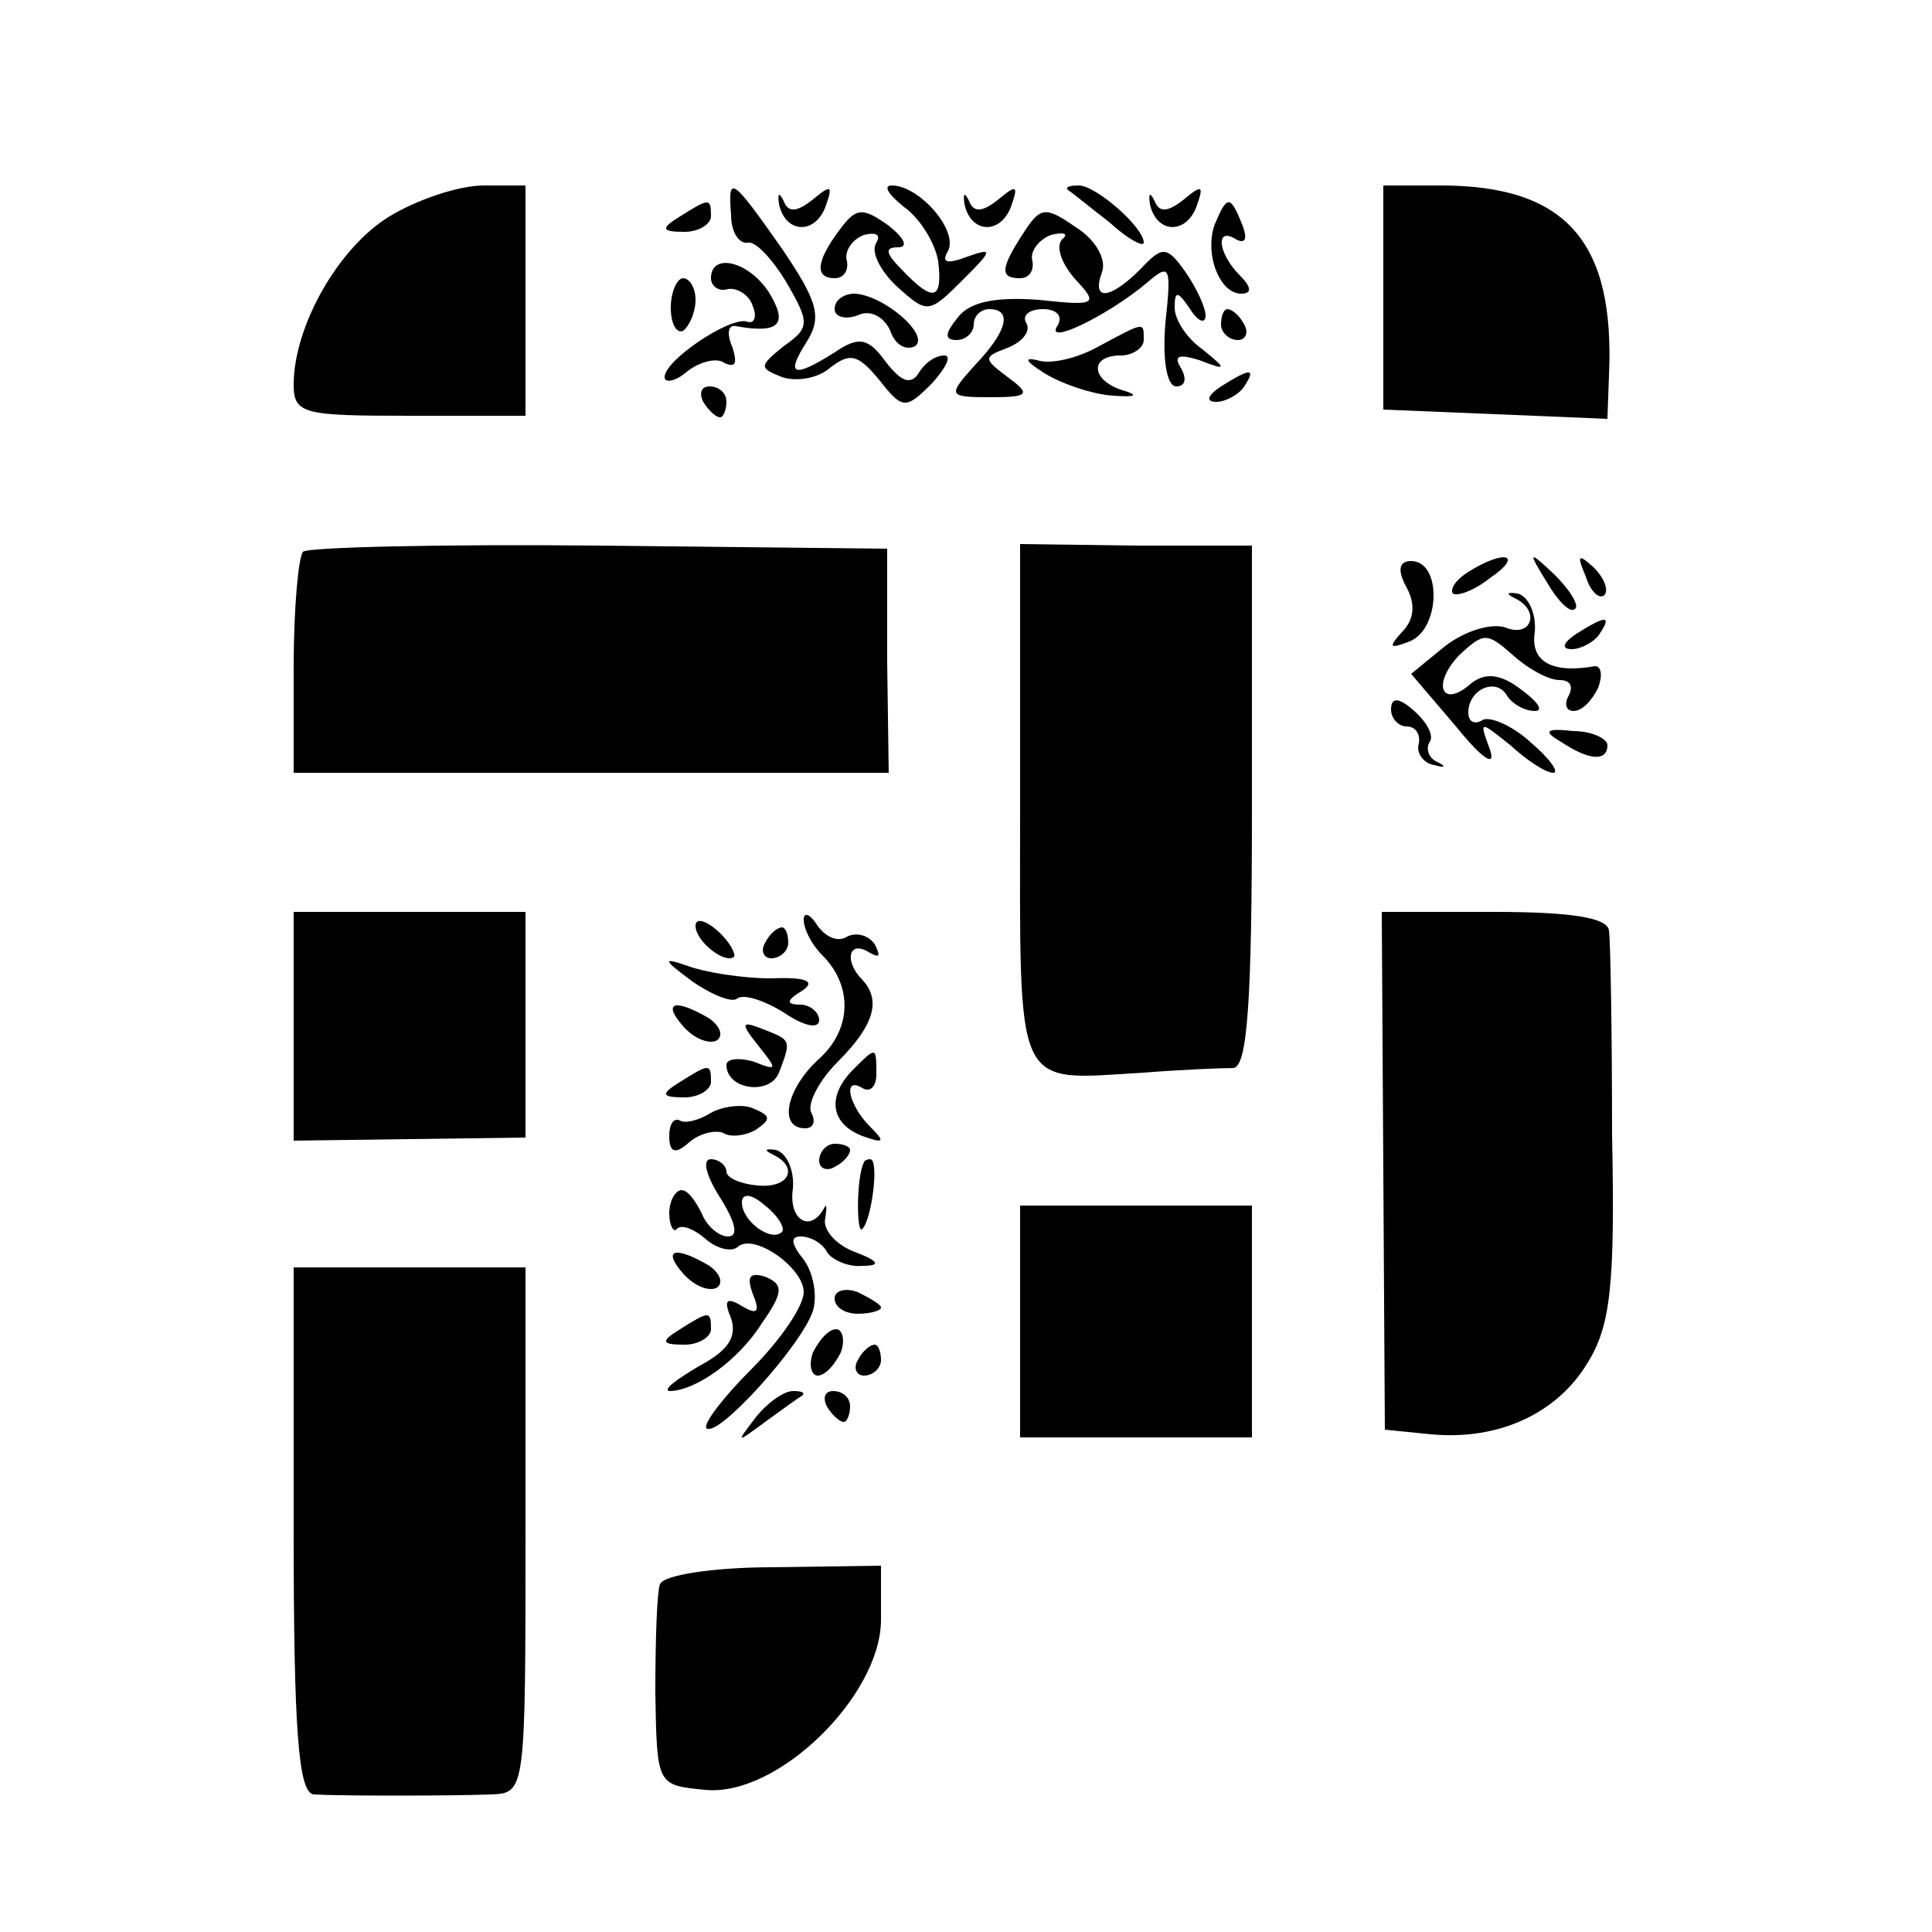
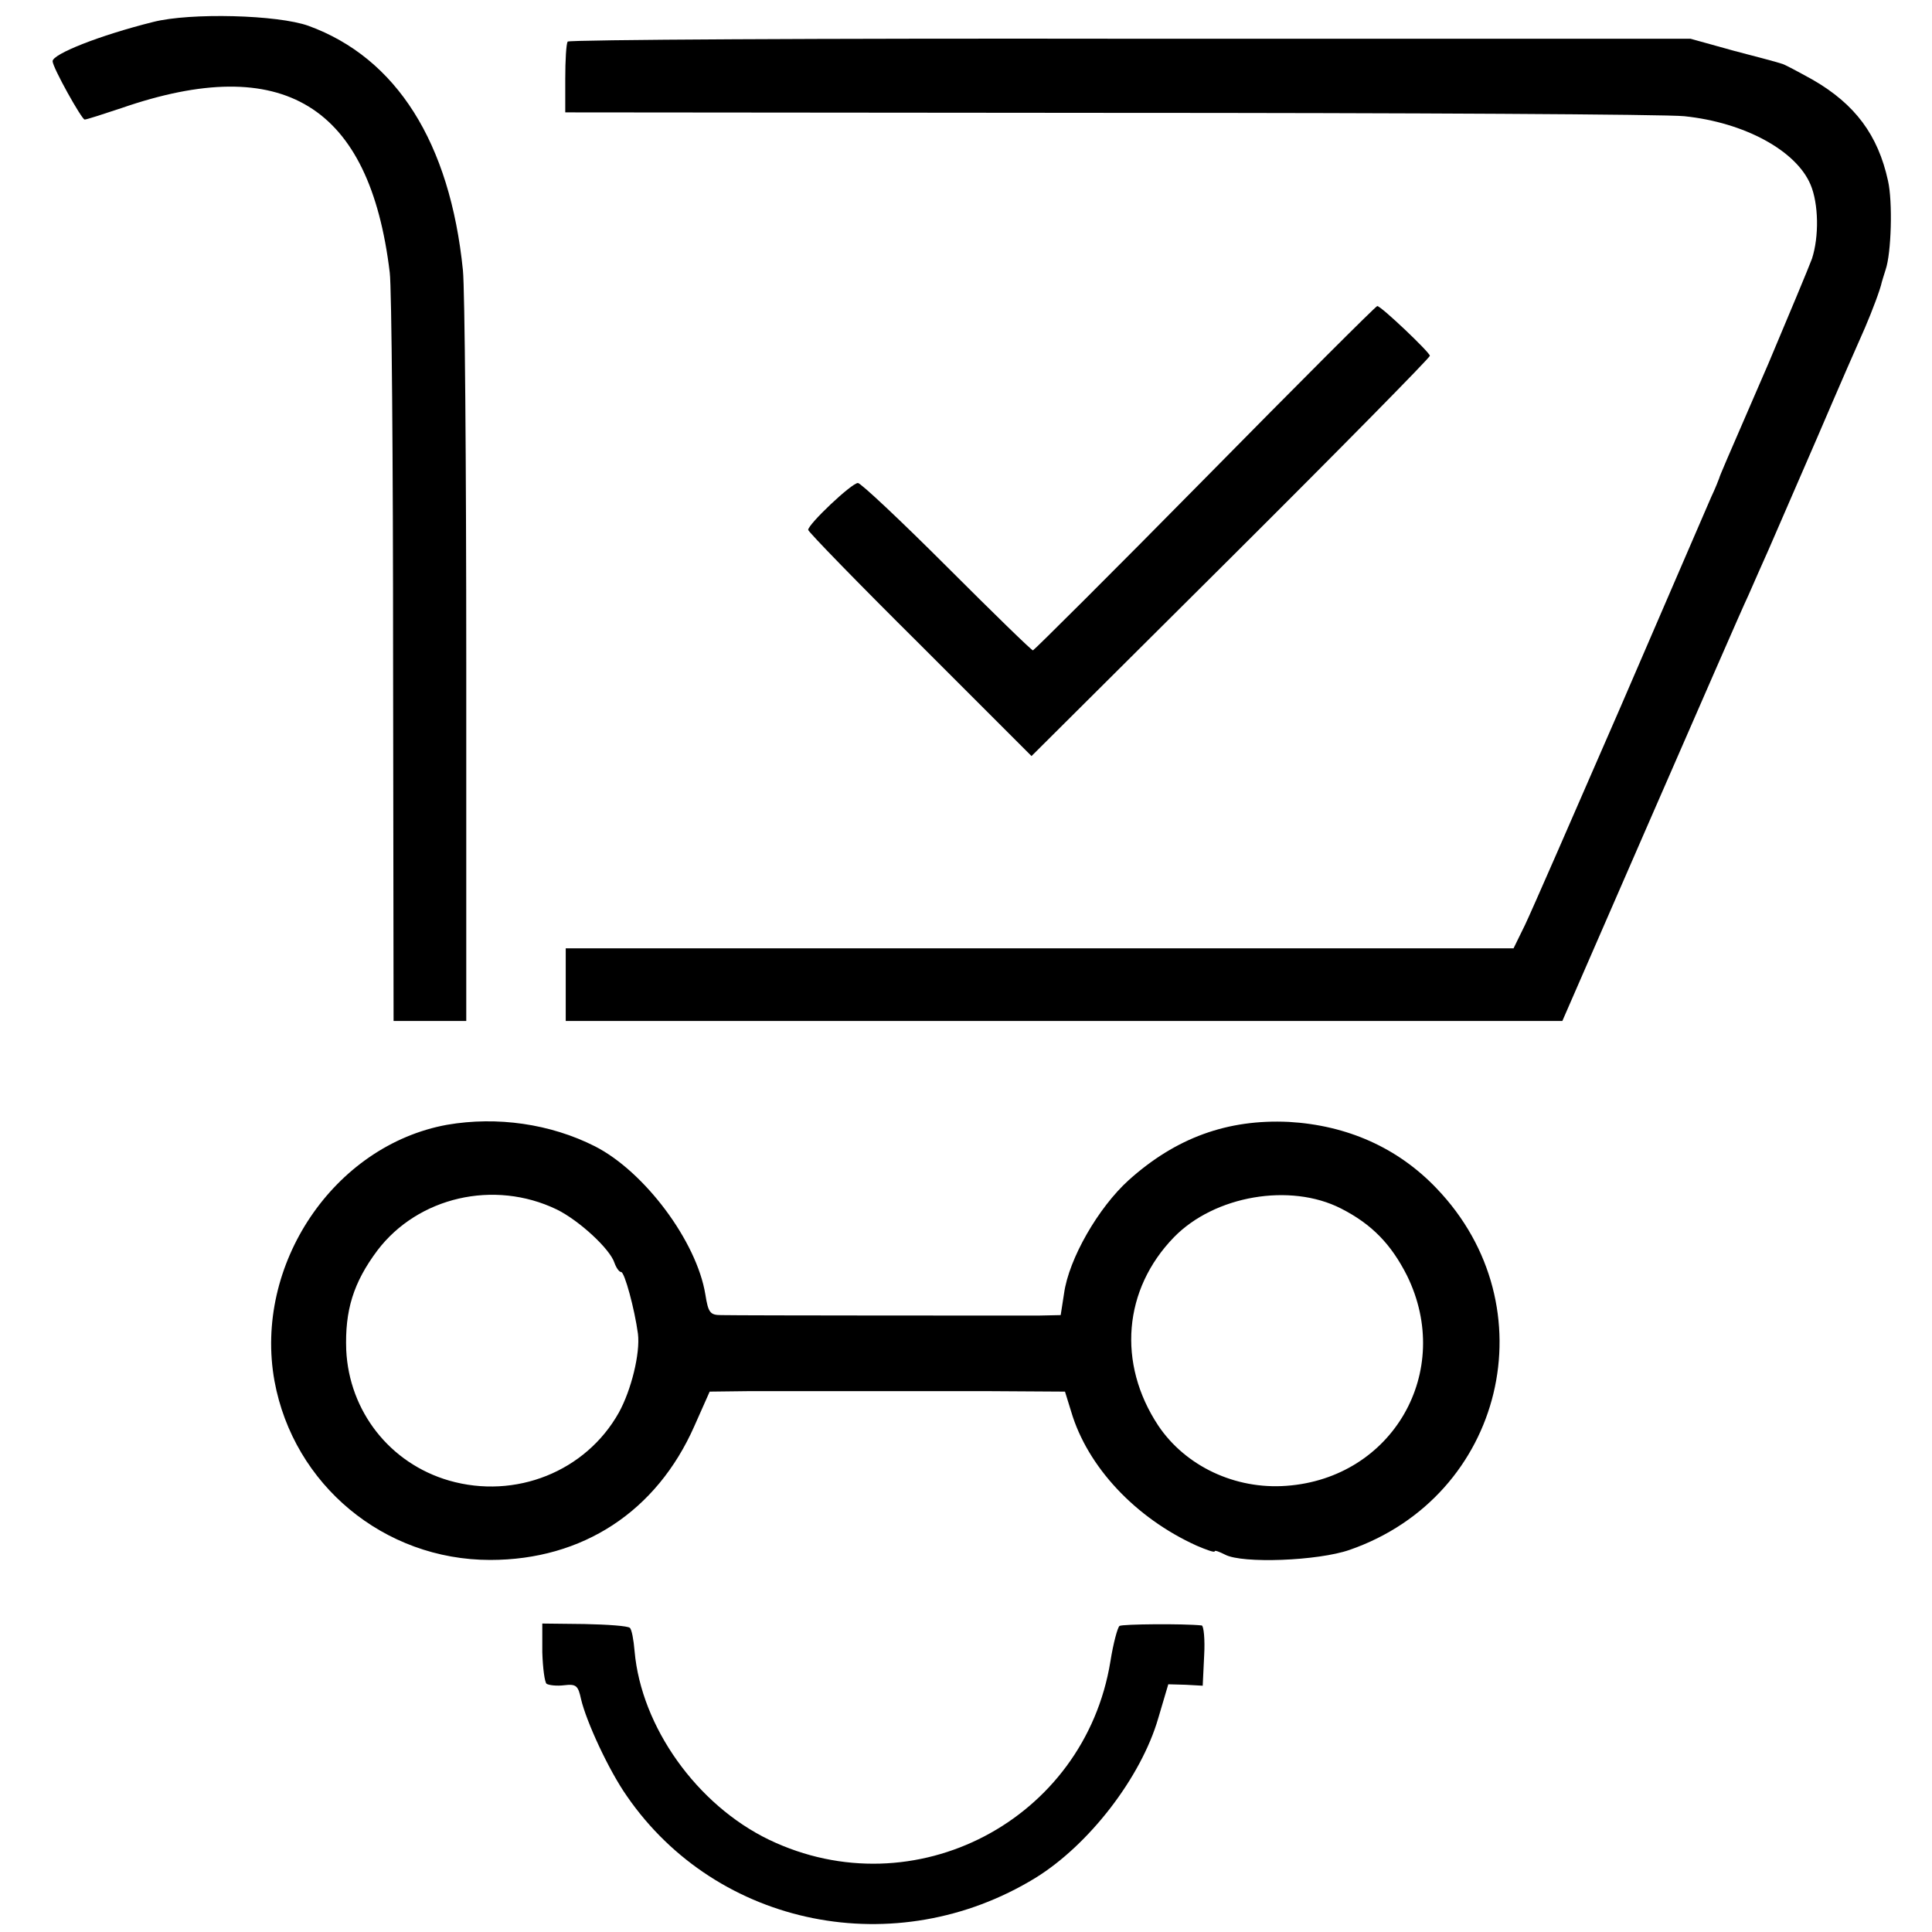
- <svg xmlns="http://www.w3.org/2000/svg" version="1.0" width="125pt" height="125pt" viewBox="0 0 125 125" preserveAspectRatio="xMidYMid meet">
-   <g transform="translate(0,125) scale(0.1,-0.1)" fill="#000000" stroke="none">
-     <path d="M252 1110 c-33 -20 -62 -71 -62 -109 0 -19 7 -20 75 -20 l75 0 0 75 0 74 -27 0 c-16 0 -43 -9 -61 -20z" />
-     <path d="M473 1111 c0 -11 5 -19 11 -18 5 1 16 -11 25 -26 15 -26 15 -29 -2 -41 -16 -13 -16 -14 -1 -20 9 -3 23 -1 31 6 13 10 18 9 32 -8 15 -19 17 -19 34 -2 9 10 13 18 8 18 -6 0 -13 -5 -17 -12 -5 -7 -11 -5 -21 8 -11 15 -17 17 -33 6 -27 -17 -32 -15 -18 7 10 16 7 26 -16 60 -33 47 -35 48 -33 22z" />
-     <path d="M504 1118 c4 -19 23 -20 30 -2 5 14 4 15 -8 5 -10 -8 -16 -9 -19 -1 -3 6 -4 5 -3 -2z" />
-     <path d="M585 1116 c10 -7 20 -23 22 -35 3 -25 -3 -27 -23 -6 -11 11 -12 15 -3 15 7 0 4 6 -6 14 -17 12 -21 12 -32 -3 -15 -20 -16 -31 -3 -31 6 0 9 5 8 11 -2 6 3 14 11 17 8 2 11 0 8 -5 -4 -6 3 -19 14 -29 19 -17 20 -17 42 5 19 19 20 21 3 15 -13 -5 -17 -4 -13 3 8 13 -18 43 -36 43 -6 0 -2 -6 8 -14z" />
-     <path d="M624 1118 c4 -19 23 -20 30 -2 5 14 4 15 -8 5 -10 -8 -16 -9 -19 -1 -3 6 -4 5 -3 -2z" />
-     <path d="M691 1127 c2 -1 14 -11 27 -21 12 -11 22 -16 22 -13 0 10 -31 37 -42 37 -6 0 -9 -1 -7 -3z" />
-     <path d="M744 1118 c4 -19 23 -20 30 -2 5 14 4 15 -8 5 -10 -8 -16 -9 -19 -1 -3 6 -4 5 -3 -2z" />
-     <path d="M895 1057 l0 -72 73 -3 72 -3 1 28 c4 87 -28 123 -109 123 l-37 0 0 -73z" />
-     <path d="M440 1110 c-13 -8 -12 -10 3 -10 9 0 17 5 17 10 0 12 -1 12 -20 0z" />
-     <path d="M662 1099 c-15 -23 -15 -29 -2 -29 6 0 9 5 8 11 -2 6 4 14 12 17 8 2 12 1 7 -3 -4 -5 0 -16 9 -26 15 -16 13 -17 -24 -13 -27 2 -44 -1 -52 -11 -9 -11 -9 -15 -1 -15 6 0 11 5 11 10 0 6 5 10 10 10 15 0 12 -14 -9 -36 -18 -20 -18 -21 10 -21 25 0 26 2 11 13 -16 12 -16 13 0 19 10 4 15 11 12 16 -3 5 2 9 11 9 9 0 13 -5 9 -11 -8 -13 33 7 58 28 15 13 16 11 12 -26 -2 -24 1 -41 7 -41 6 0 7 5 3 12 -5 8 -1 9 12 5 18 -7 18 -6 2 7 -10 7 -18 19 -18 27 0 11 2 11 10 -1 5 -8 10 -10 10 -4 0 5 -6 18 -13 28 -12 17 -15 17 -29 2 -20 -20 -32 -21 -25 -2 3 8 -4 21 -17 29 -20 14 -23 13 -34 -4z" />
-     <path d="M786 1105 c-7 -19 3 -45 17 -45 7 0 7 4 -1 12 -14 14 -16 32 -2 23 6 -3 7 1 4 9 -8 20 -10 20 -18 1z" />
-     <path d="M460 1070 c0 -5 5 -9 11 -7 6 1 14 -4 16 -11 3 -7 1 -12 -4 -10 -11 3 -53 -25 -53 -36 0 -4 7 -3 15 4 8 6 19 9 24 5 7 -3 8 0 5 10 -4 9 -3 15 2 14 28 -5 34 1 22 21 -13 21 -38 27 -38 10z" />
-     <path d="M434 1051 c0 -11 4 -17 8 -15 4 3 8 12 8 20 0 8 -4 14 -8 14 -4 0 -8 -9 -8 -19z" />
-     <path d="M540 1050 c0 -5 7 -7 15 -4 8 4 17 -1 21 -10 3 -9 10 -13 16 -10 10 7 -20 33 -39 34 -7 0 -13 -4 -13 -10z" />
-     <path d="M790 1040 c0 -5 5 -10 11 -10 5 0 7 5 4 10 -3 6 -8 10 -11 10 -2 0 -4 -4 -4 -10z" />
-     <path d="M711 1026 c-14 -8 -32 -12 -40 -9 -9 2 -7 -1 4 -8 11 -7 31 -14 45 -15 14 -1 17 0 8 3 -22 6 -24 23 -3 23 8 0 15 5 15 10 0 12 1 12 -29 -4z" />
-     <path d="M790 1000 c-9 -6 -10 -10 -3 -10 6 0 15 5 18 10 8 12 4 12 -15 0z" />
-     <path d="M455 990 c3 -5 8 -10 11 -10 2 0 4 5 4 10 0 6 -5 10 -11 10 -5 0 -7 -4 -4 -10z" />
-     <path d="M196 893 c-3 -4 -6 -37 -6 -75 l0 -68 193 0 192 0 -1 72 0 73 -186 2 c-102 1 -189 -1 -192 -4z" />
-     <path d="M660 730 c0 -189 -5 -179 80 -174 25 2 51 3 58 3 9 1 12 42 12 169 l0 169 -75 0 -75 1 0 -168z" />
-     <path d="M910 870 c6 -11 5 -21 -3 -29 -9 -10 -8 -11 5 -6 20 8 21 52 1 52 -8 0 -9 -6 -3 -17z" />
-     <path d="M950 880 c-8 -5 -12 -11 -10 -14 3 -2 14 2 24 10 22 15 10 19 -14 4z" />
-     <path d="M1001 873 c7 -12 15 -20 18 -17 3 2 -3 12 -13 22 -17 16 -18 16 -5 -5z" />
-     <path d="M1026 877 c3 -10 9 -15 12 -12 3 3 0 11 -7 18 -10 9 -11 8 -5 -6z" />
-     <path d="M980 863 c17 -8 11 -26 -6 -19 -9 3 -26 -2 -39 -12 l-22 -18 29 -34 c17 -21 26 -27 22 -15 -7 19 -7 19 13 3 11 -10 23 -18 28 -18 4 0 -2 9 -15 20 -12 11 -27 17 -31 14 -5 -3 -9 -1 -9 5 0 15 18 23 25 11 3 -5 11 -10 18 -10 6 0 2 6 -9 14 -13 10 -23 11 -32 4 -19 -17 -26 -1 -8 18 16 15 18 15 35 0 10 -9 23 -16 30 -16 7 0 9 -4 6 -10 -3 -5 -2 -10 3 -10 6 0 12 7 16 15 3 8 2 14 -2 14 -28 -5 -42 3 -39 22 1 12 -4 23 -11 25 -7 1 -8 0 -2 -3z" />
-     <path d="M1020 840 c-9 -6 -10 -10 -3 -10 6 0 15 5 18 10 8 12 4 12 -15 0z" />
-     <path d="M900 791 c0 -6 5 -11 10 -11 6 0 9 -5 8 -11 -2 -6 3 -13 10 -14 7 -2 8 -1 2 2 -5 2 -8 8 -5 13 3 4 -2 13 -10 20 -10 9 -15 9 -15 1z" />
-     <path d="M1010 770 c18 -12 30 -13 30 -2 0 4 -10 9 -22 9 -18 2 -20 0 -8 -7z" />
-     <path d="M190 586 l0 -74 75 1 75 1 0 73 0 73 -75 0 -75 0 0 -74z" />
-     <path d="M450 651 c0 -10 19 -25 25 -20 1 2 -3 10 -11 17 -8 7 -14 8 -14 3z" />
-     <path d="M520 655 c0 -6 5 -16 12 -23 20 -20 19 -48 -2 -67 -21 -19 -27 -45 -9 -45 5 0 7 4 4 10 -3 5 4 20 17 33 24 24 28 40 16 53 -12 12 -9 26 4 18 7 -4 8 -3 4 5 -4 6 -12 8 -18 5 -6 -4 -14 0 -19 7 -5 8 -9 9 -9 4z" />
-     <path d="M895 493 l1 -168 30 -3 c43 -4 81 13 101 46 15 24 18 50 16 148 0 65 -1 125 -2 132 -1 8 -23 12 -74 12 l-73 0 1 -167z" />
-     <path d="M495 640 c-3 -5 -1 -10 4 -10 6 0 11 5 11 10 0 6 -2 10 -4 10 -3 0 -8 -4 -11 -10z" />
-     <path d="M448 615 c13 -9 26 -14 29 -11 4 3 17 -1 30 -9 13 -9 23 -11 23 -5 0 5 -6 10 -12 10 -10 0 -9 3 1 9 9 6 3 9 -20 8 -19 0 -43 4 -54 8 -17 6 -16 4 3 -10z" />
-     <path d="M442 586 c7 -8 17 -12 22 -9 4 3 2 9 -5 14 -22 13 -31 11 -17 -5z" />
-     <path d="M491 573 c12 -15 12 -16 -3 -10 -10 3 -18 2 -18 -2 0 -16 28 -20 34 -5 8 21 8 21 -10 28 -15 6 -15 4 -3 -11z" />
-     <path d="M552 558 c-17 -17 -15 -35 6 -43 14 -5 15 -4 5 6 -14 14 -18 33 -5 25 5 -3 9 1 9 9 0 18 0 18 -15 3z" />
-     <path d="M440 550 c-13 -8 -12 -10 3 -10 9 0 17 5 17 10 0 12 -1 12 -20 0z" />
-     <path d="M460 530 c-8 -5 -17 -7 -20 -5 -4 2 -7 -2 -7 -10 0 -11 4 -12 13 -4 7 6 17 8 22 6 4 -3 14 -2 21 2 10 7 10 9 -2 14 -7 3 -20 1 -27 -3z" />
-     <path d="M500 503 c17 -8 11 -22 -10 -20 -11 1 -20 5 -20 9 0 4 -5 8 -10 8 -6 0 -3 -11 6 -25 10 -16 12 -25 5 -25 -6 0 -14 7 -17 15 -4 8 -9 15 -13 15 -4 0 -8 -7 -8 -15 0 -8 3 -13 5 -10 3 3 11 0 19 -7 7 -6 16 -8 20 -5 10 10 43 -13 43 -29 0 -9 -15 -31 -34 -50 -18 -18 -31 -35 -29 -38 7 -7 62 54 69 76 3 10 0 25 -6 33 -8 10 -9 15 -2 15 6 0 14 -4 17 -10 3 -5 14 -10 23 -9 12 0 11 3 -5 9 -13 5 -21 15 -19 22 1 7 1 10 -1 6 -9 -16 -23 -7 -20 13 1 12 -4 23 -11 25 -7 1 -8 0 -2 -3z m6 -50 c-7 -7 -26 7 -26 19 0 6 6 6 15 -2 9 -7 13 -15 11 -17z" />
-     <path d="M530 499 c0 -5 5 -7 10 -4 6 3 10 8 10 11 0 2 -4 4 -10 4 -5 0 -10 -5 -10 -11z" />
-     <path d="M559 498 c-5 -9 -5 -48 -1 -43 6 6 11 45 5 45 -2 0 -4 -1 -4 -2z" />
-     <path d="M660 395 l0 -75 75 0 75 0 0 75 0 75 -75 0 -75 0 0 -75z" />
-     <path d="M442 426 c7 -8 17 -12 22 -9 4 3 2 9 -5 14 -22 13 -31 11 -17 -5z" />
-     <path d="M190 260 c0 -129 3 -170 13 -171 17 -1 87 -1 115 0 22 1 22 2 22 171 l0 170 -75 0 -75 0 0 -170z" />
-     <path d="M487 413 c5 -12 3 -14 -7 -8 -10 6 -12 4 -7 -8 4 -12 -2 -21 -21 -31 -15 -9 -23 -15 -19 -16 17 0 45 20 60 44 14 20 14 25 2 30 -10 3 -12 0 -8 -11z" />
-     <path d="M540 410 c0 -6 7 -10 15 -10 8 0 15 2 15 4 0 2 -7 6 -15 10 -8 3 -15 1 -15 -4z" />
-     <path d="M440 390 c-13 -8 -12 -10 3 -10 9 0 17 5 17 10 0 12 -1 12 -20 0z" />
-     <path d="M526 375 c-3 -8 -1 -15 3 -15 5 0 11 7 15 15 3 8 1 15 -3 15 -5 0 -11 -7 -15 -15z" />
-     <path d="M555 370 c-3 -5 -1 -10 4 -10 6 0 11 5 11 10 0 6 -2 10 -4 10 -3 0 -8 -4 -11 -10z" />
-     <path d="M489 333 c-13 -17 -13 -17 6 -3 11 8 22 16 24 17 2 2 0 3 -6 3 -6 0 -17 -8 -24 -17z" />
-     <path d="M535 340 c3 -5 8 -10 11 -10 2 0 4 5 4 10 0 6 -5 10 -11 10 -5 0 -7 -4 -4 -10z" />
-     <path d="M427 225 c-2 -5 -3 -37 -3 -70 1 -60 1 -60 32 -63 47 -5 114 61 114 110 l0 35 -70 -1 c-38 0 -71 -5 -73 -11z" />
+ <svg xmlns="http://www.w3.org/2000/svg" version="1.0" width="404pt" height="404pt" viewBox="0 0 404 404" preserveAspectRatio="xMidYMid meet">
+   <g transform="translate(0,404) scale(0.1,-0.1)" fill="#000000" stroke="none">
+     <path d="M320 3994 c-112 -28 -210 -67 -210 -82 0 -13 61 -122 67 -122 4 0 38 11 77 24 338 117 519 6 561 -344 4 -30 7 -394 7 -810 l1 -755 76 0 76 0 0 750 c0 413 -3 782 -7 820 -27 267 -139 444 -323 511 -64 23 -247 28 -325 8z" />
+     <path d="M1187 3953 c-3 -5 -5 -39 -5 -78 l0 -70 1136 -1 c626 0 1167 -3 1204 -7 126 -13 234 -72 264 -143 17 -40 18 -109 3 -155 -7 -19 -48 -117 -91 -219 -95 -219 -101 -233 -103 -240 -1 -3 -8 -21 -17 -40 -8 -19 -94 -217 -190 -440 -97 -223 -186 -427 -199 -454 l-24 -49 -991 0 -991 0 0 -76 0 -76 1042 0 1042 0 183 420 c101 231 193 443 206 470 12 28 31 70 42 95 11 25 57 131 102 235 45 105 90 208 100 230 15 35 32 80 35 95 1 3 4 14 8 26 12 35 15 142 5 186 -21 96 -69 160 -157 211 -31 17 -60 33 -66 34 -5 2 -50 14 -100 27 l-90 25 -1172 0 c-644 1 -1174 -2 -1176 -6z" />
+     <path d="M2520 3040 c-195 -198 -357 -359 -360 -360 -3 0 -84 79 -180 175 -96 96 -180 175 -186 175 -13 0 -104 -86 -104 -98 0 -4 105 -112 234 -240 l233 -233 417 415 c229 228 416 418 416 422 0 7 -102 104 -110 104 -3 0 -165 -162 -360 -360z" />
+     <path d="M935 1688 c-237 -43 -405 -293 -361 -536 40 -217 229 -374 451 -374 193 0 348 101 427 280 l32 72 83 1 c46 0 139 0 208 0 69 0 199 0 288 0 l164 -1 13 -42 c34 -115 134 -222 262 -280 21 -9 38 -15 38 -12 0 3 10 -1 22 -7 36 -19 194 -13 260 10 323 112 419 509 182 756 -81 85 -187 132 -309 139 -128 6 -236 -33 -335 -122 -63 -57 -125 -164 -135 -237 l-7 -45 -47 -1 c-49 0 -617 0 -663 1 -23 0 -27 5 -33 43 -18 111 -127 257 -231 310 -93 47 -204 63 -309 45z m229 -177 c47 -23 112 -83 121 -112 4 -11 10 -19 14 -19 7 0 28 -77 35 -129 5 -41 -14 -118 -40 -165 -69 -123 -216 -182 -355 -142 -124 36 -209 145 -215 273 -3 83 15 141 65 208 85 112 244 149 375 86z m1640 2 c65 -33 105 -75 138 -140 99 -201 -30 -424 -252 -440 -107 -8 -211 41 -268 126 -86 130 -73 285 33 394 85 87 243 114 349 60z" />
+     <path d="M1134 585 c1 -33 5 -63 9 -66 5 -3 21 -5 37 -3 25 3 29 -1 35 -29 11 -47 58 -149 96 -203 189 -274 563 -349 854 -171 112 69 221 210 257 334 l21 71 36 -1 36 -2 3 63 c2 34 -1 62 -5 63 -37 4 -166 3 -172 -1 -4 -3 -13 -36 -19 -74 -54 -332 -410 -519 -714 -373 -151 73 -267 236 -281 394 -2 24 -6 46 -10 49 -4 4 -46 7 -95 8 l-88 1 0 -60z" />
  </g>
</svg>
